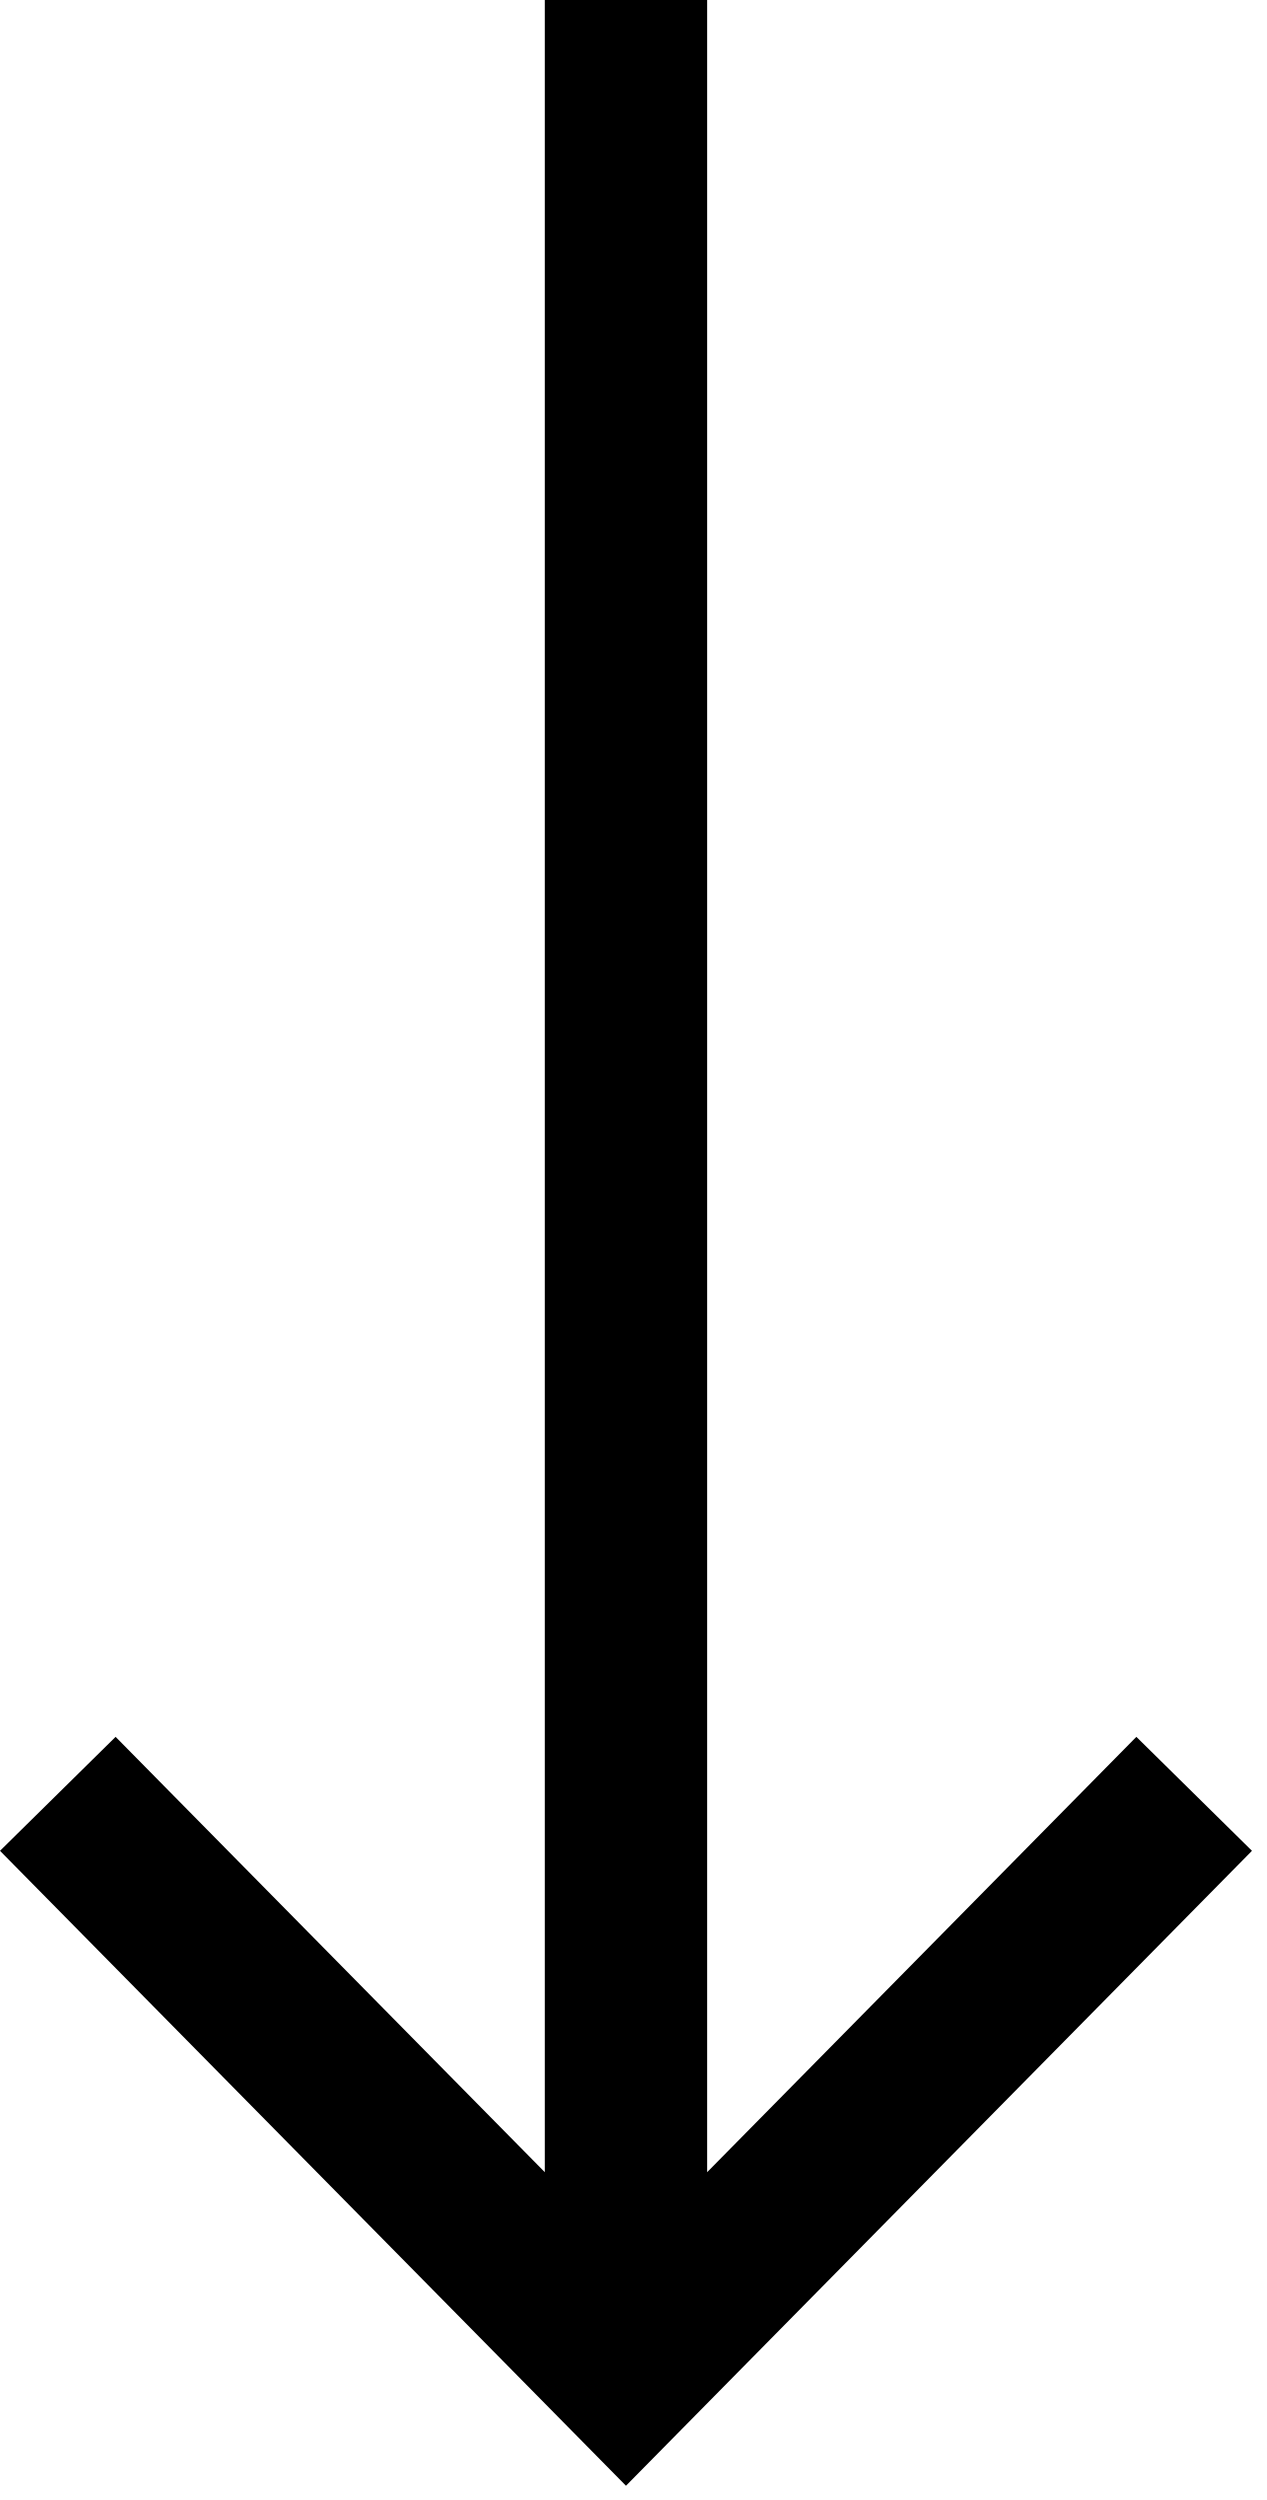
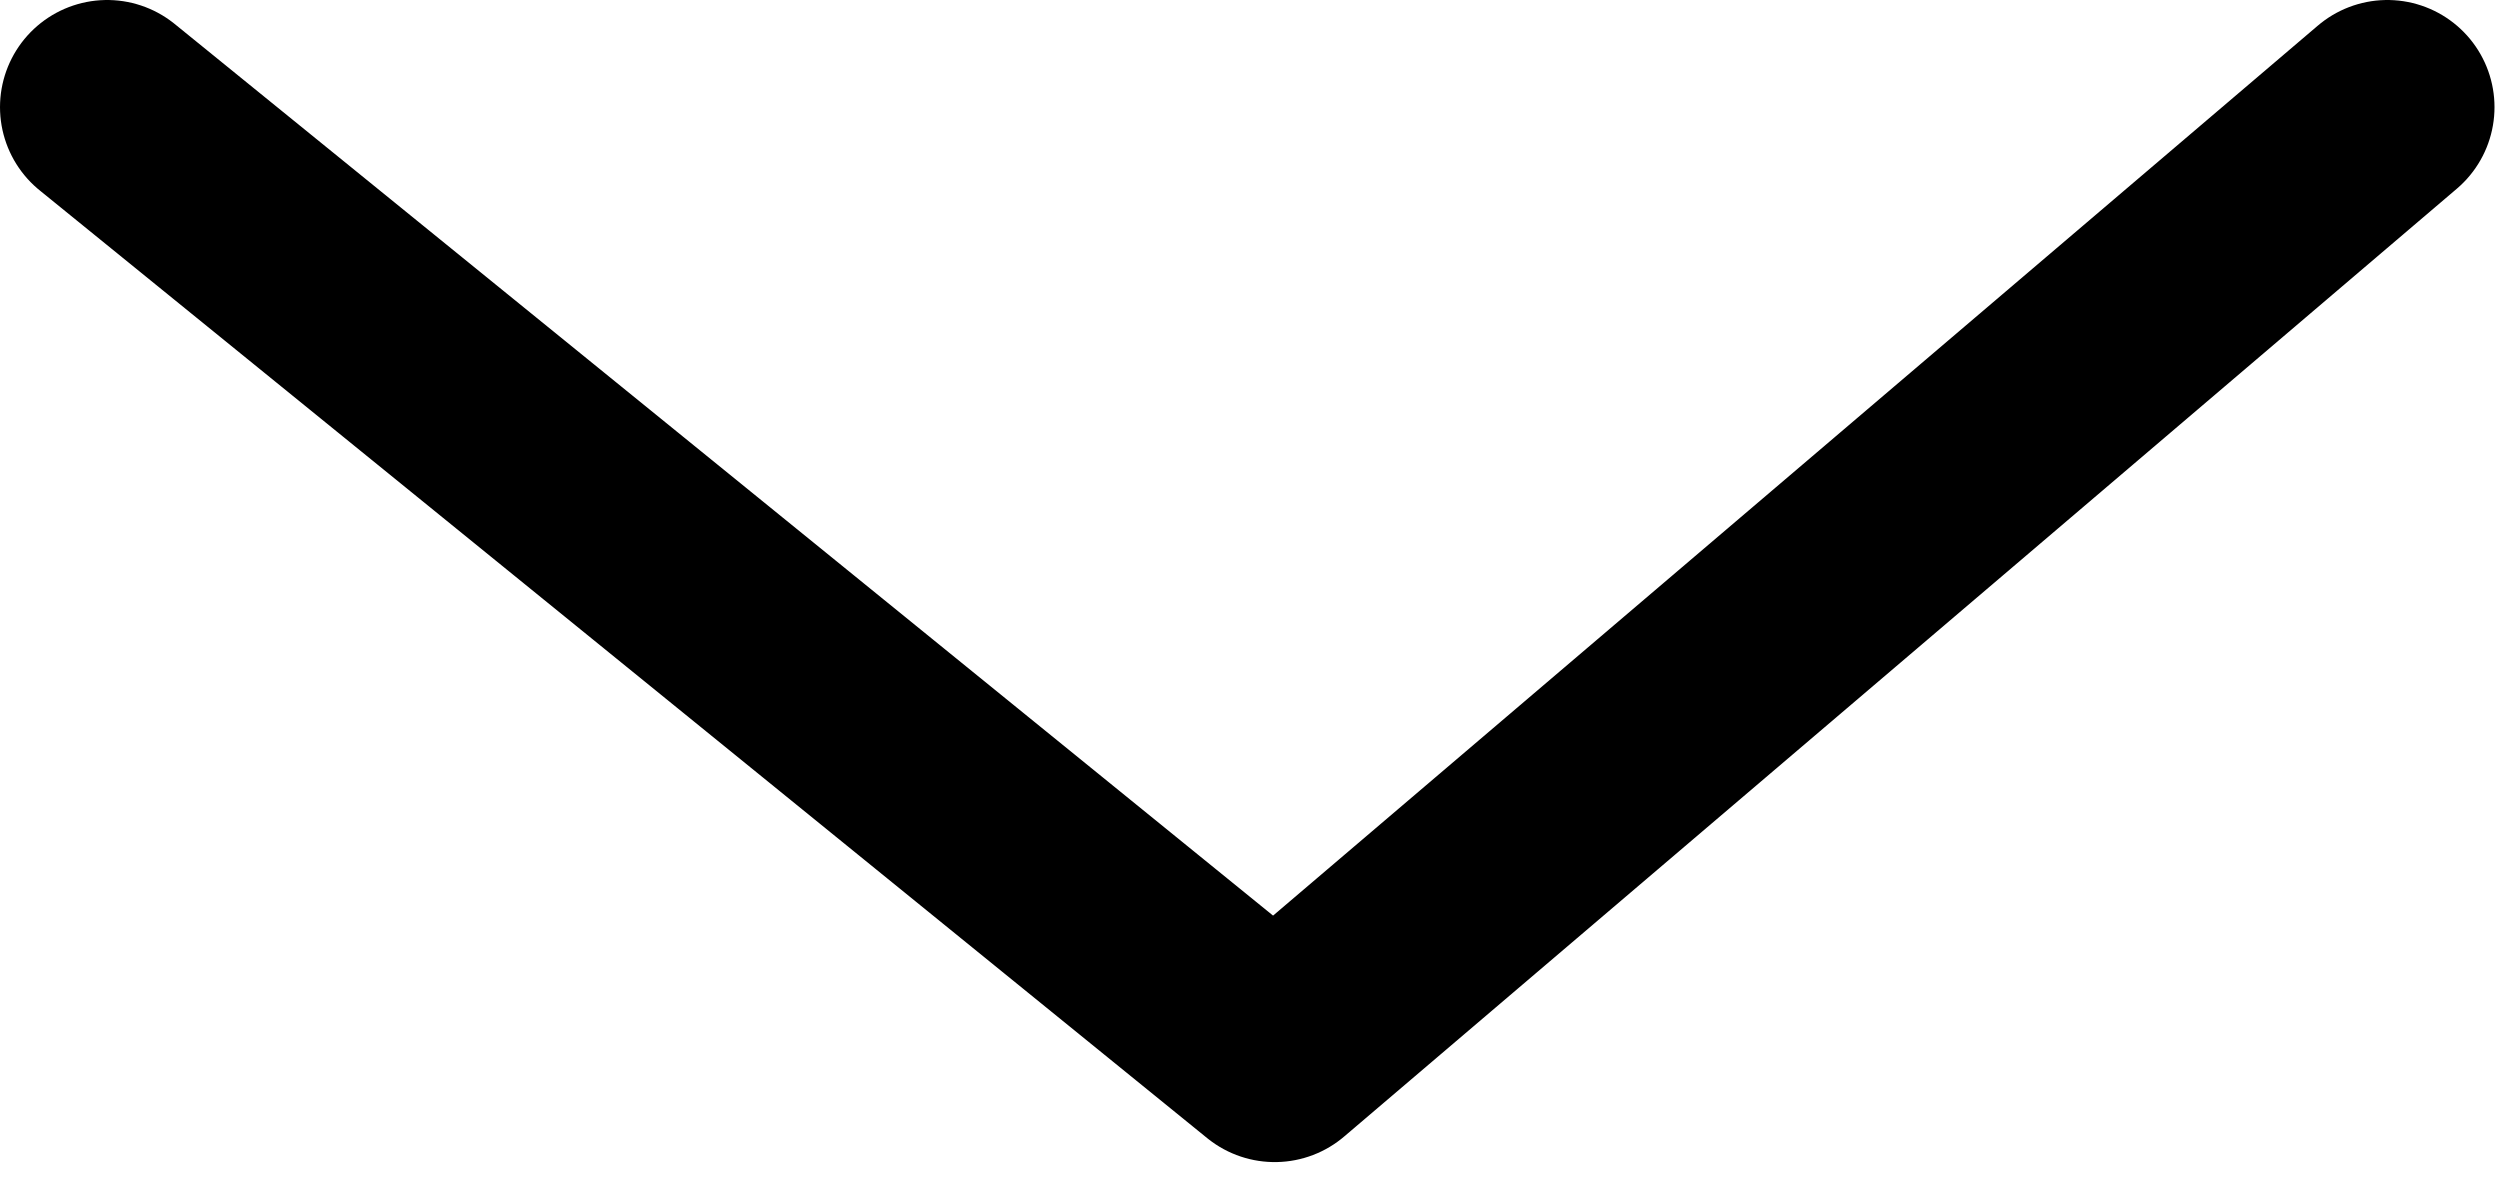
- <svg xmlns="http://www.w3.org/2000/svg" width="78" height="154" viewBox="0 0 78 154" fill="none">
-   <path fill-rule="evenodd" clip-rule="evenodd" d="M33.56 133.807V0H43.56V133.807L70 106.99L77.121 114.01L38.56 153.122L0 114.01L7.121 106.99L33.56 133.807Z" fill="black" />
+ <svg xmlns="http://www.w3.org/2000/svg" width="140" height="66" viewBox="0 0 140 66" fill="none">
+   <path d="M6 6L71.384 59.077L106.697 28.996L133.692 6" stroke="black" stroke-width="12" stroke-linecap="round" stroke-linejoin="round" />
</svg>
